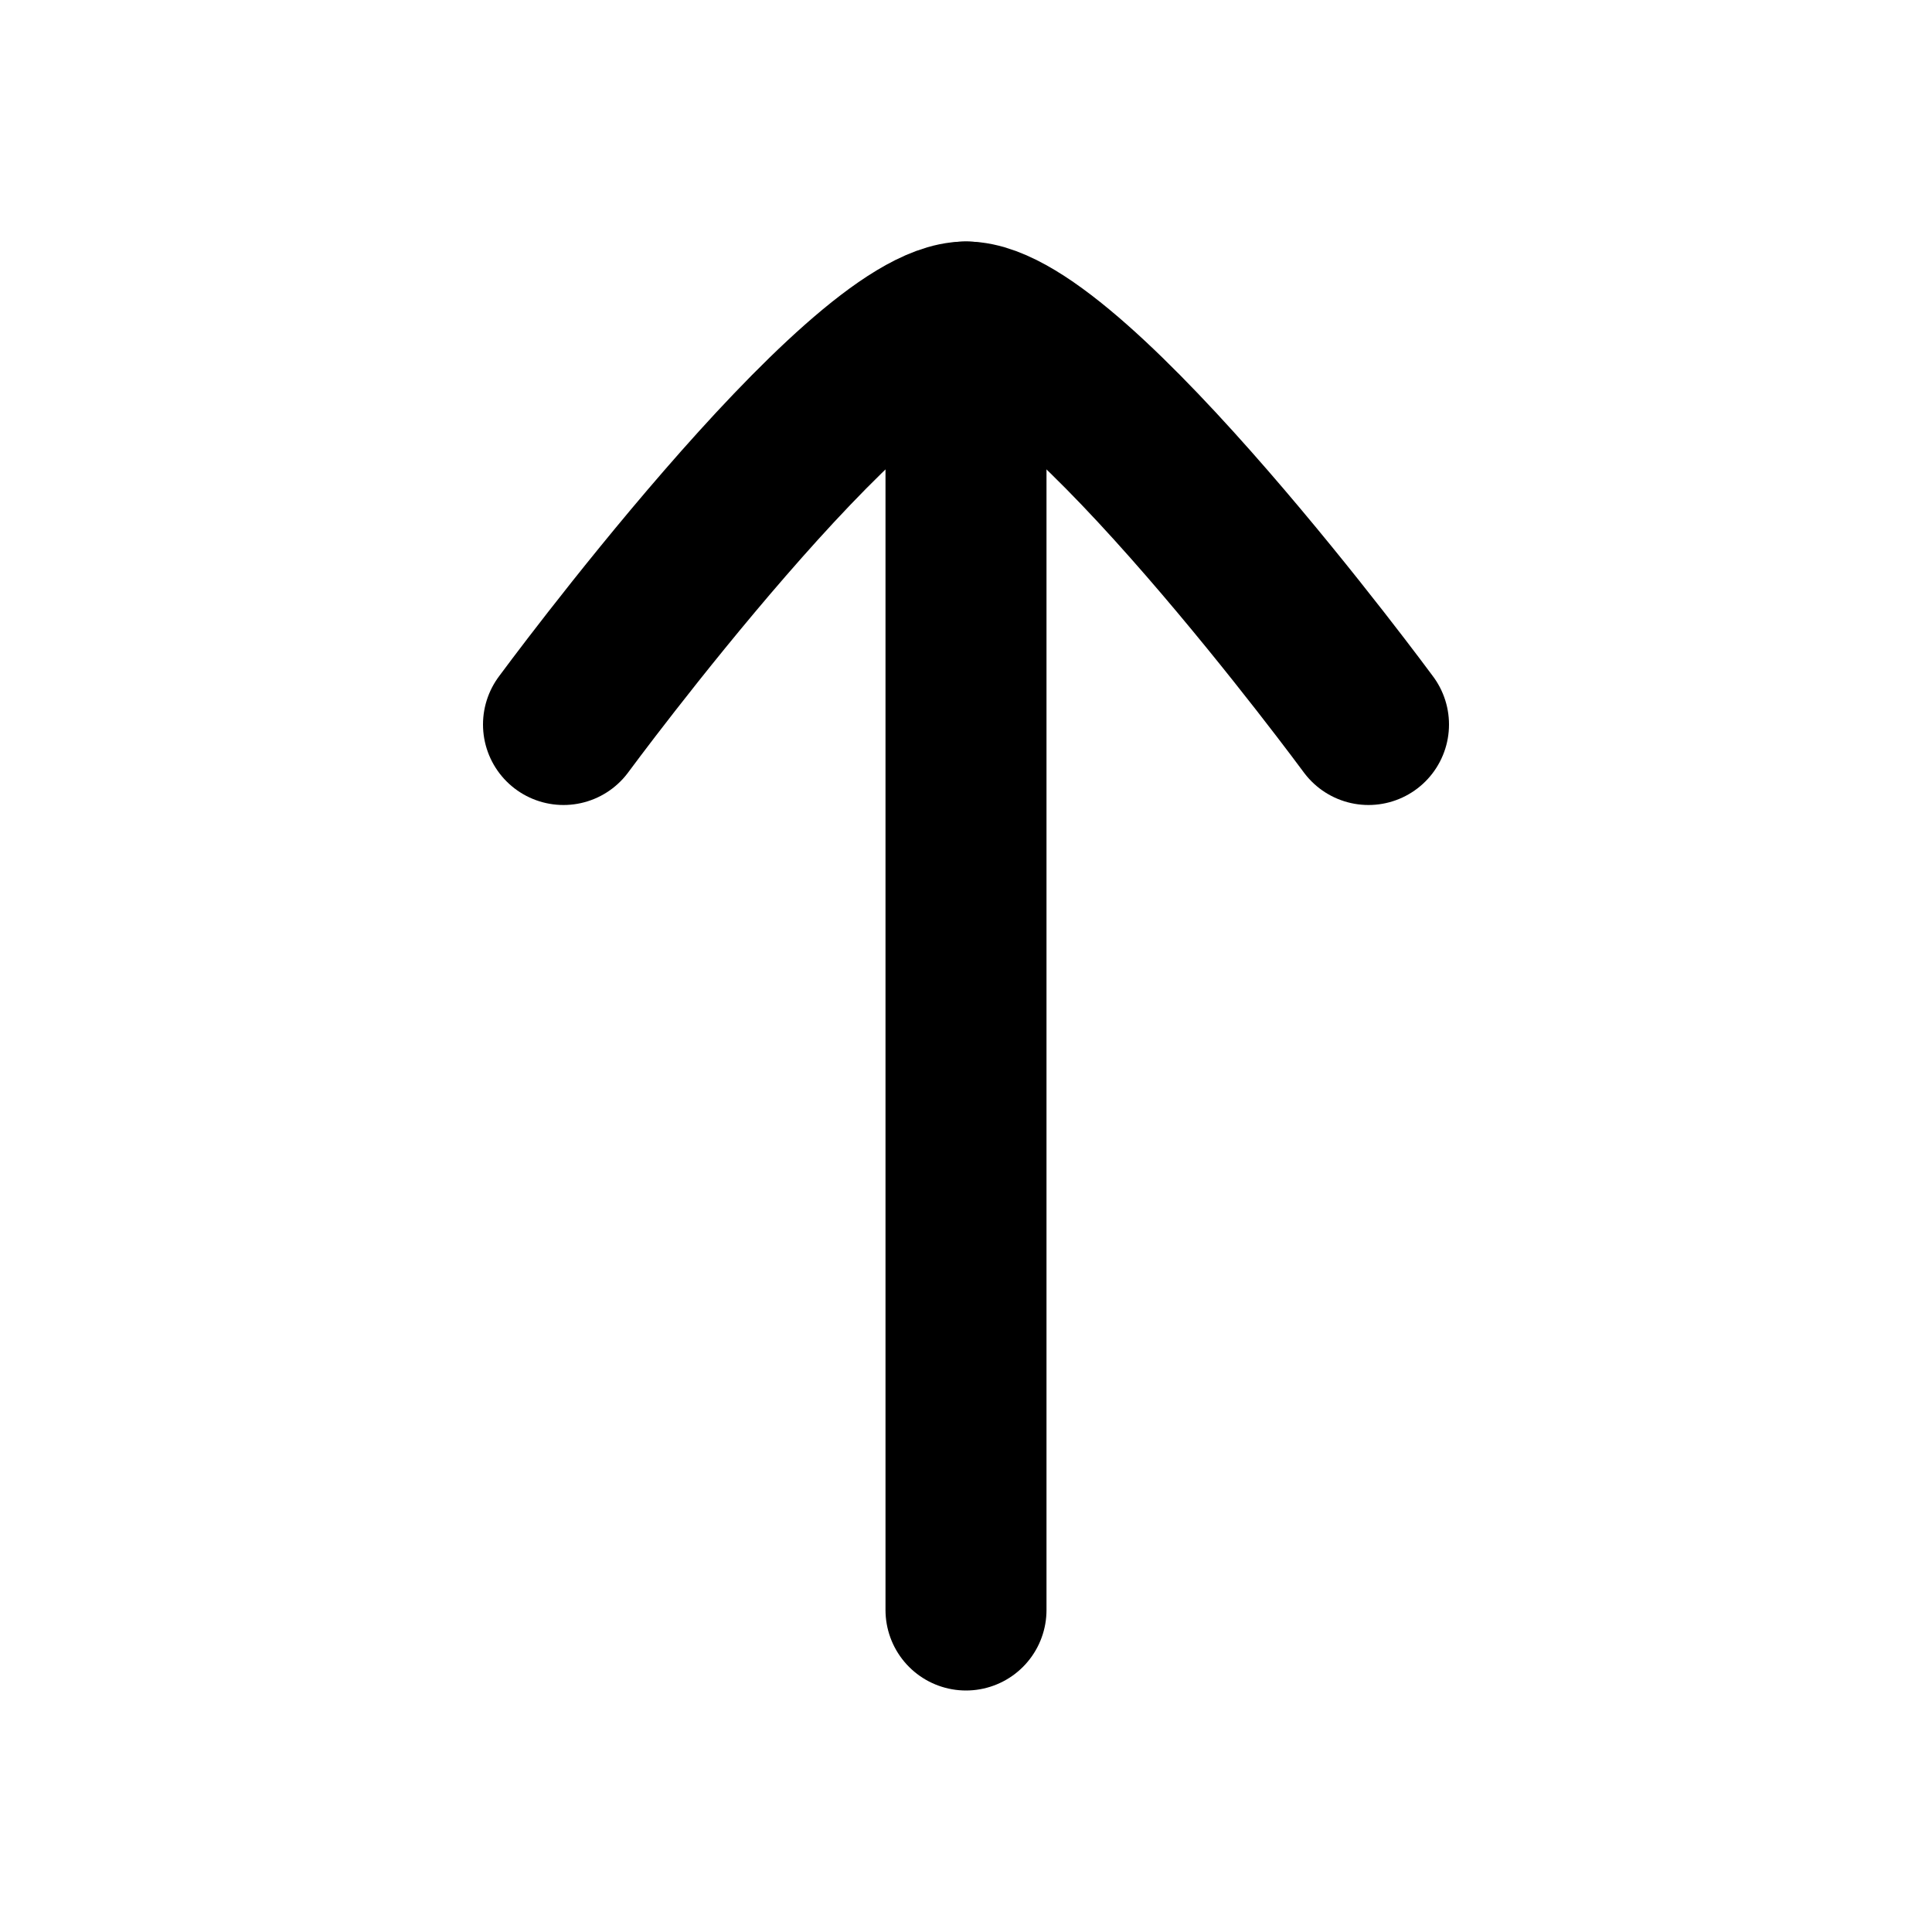
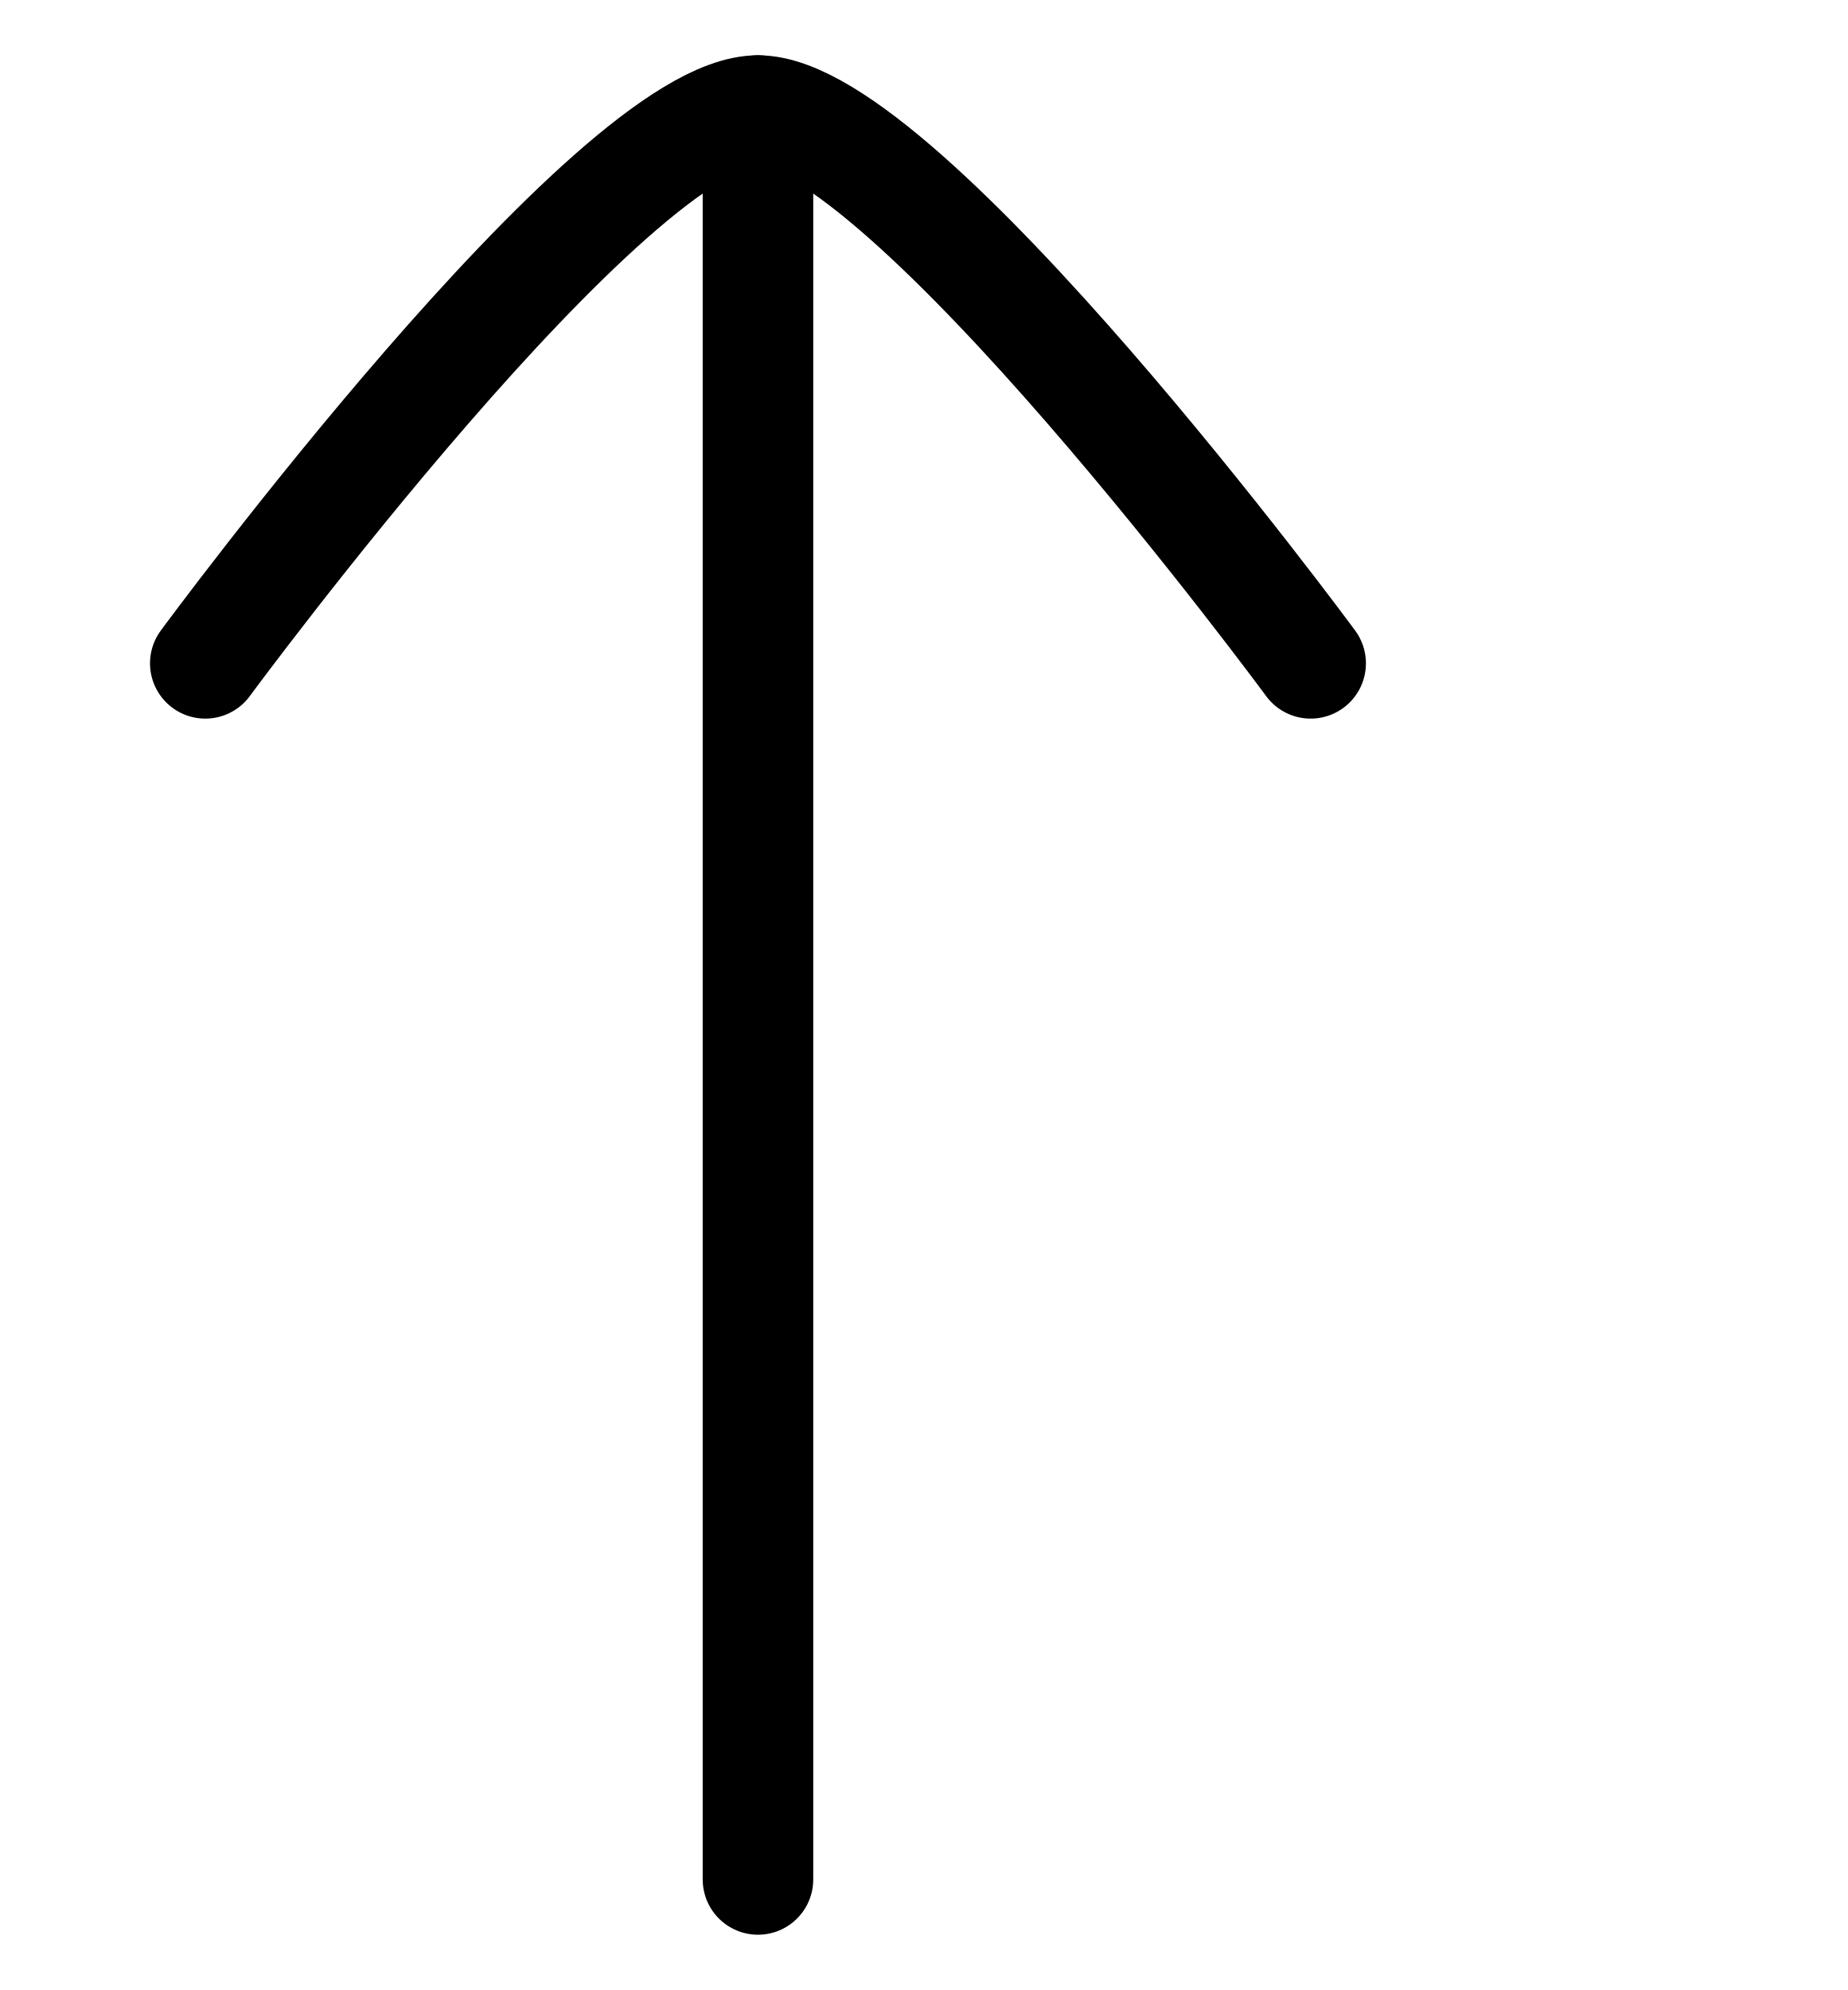
- <svg xmlns="http://www.w3.org/2000/svg" viewBox="0 0 24 24" width="16" height="16" color="#000000" fill="none">
-   <path d="M12 4L12 20" stroke="currentColor" stroke-width="2" stroke-linecap="round" stroke-linejoin="round" />
-   <path d="M17 9C17 9 13.318 4 12 4C10.682 4 7 9 7 9" stroke="currentColor" stroke-width="2" stroke-linecap="round" stroke-linejoin="round" />
+ <svg xmlns="http://www.w3.org/2000/svg" width="13" height="14" viewBox="0 0 15 18" fill="none">
+   <path d="M6 1V17" stroke="black" stroke-width="1" stroke-linecap="round" stroke-linejoin="round" />
+   <path d="M11 6C11 6 7.318 1 6 1C4.682 1 1 6 1 6" stroke="black" stroke-width="1" stroke-linecap="round" stroke-linejoin="round" />
</svg>
